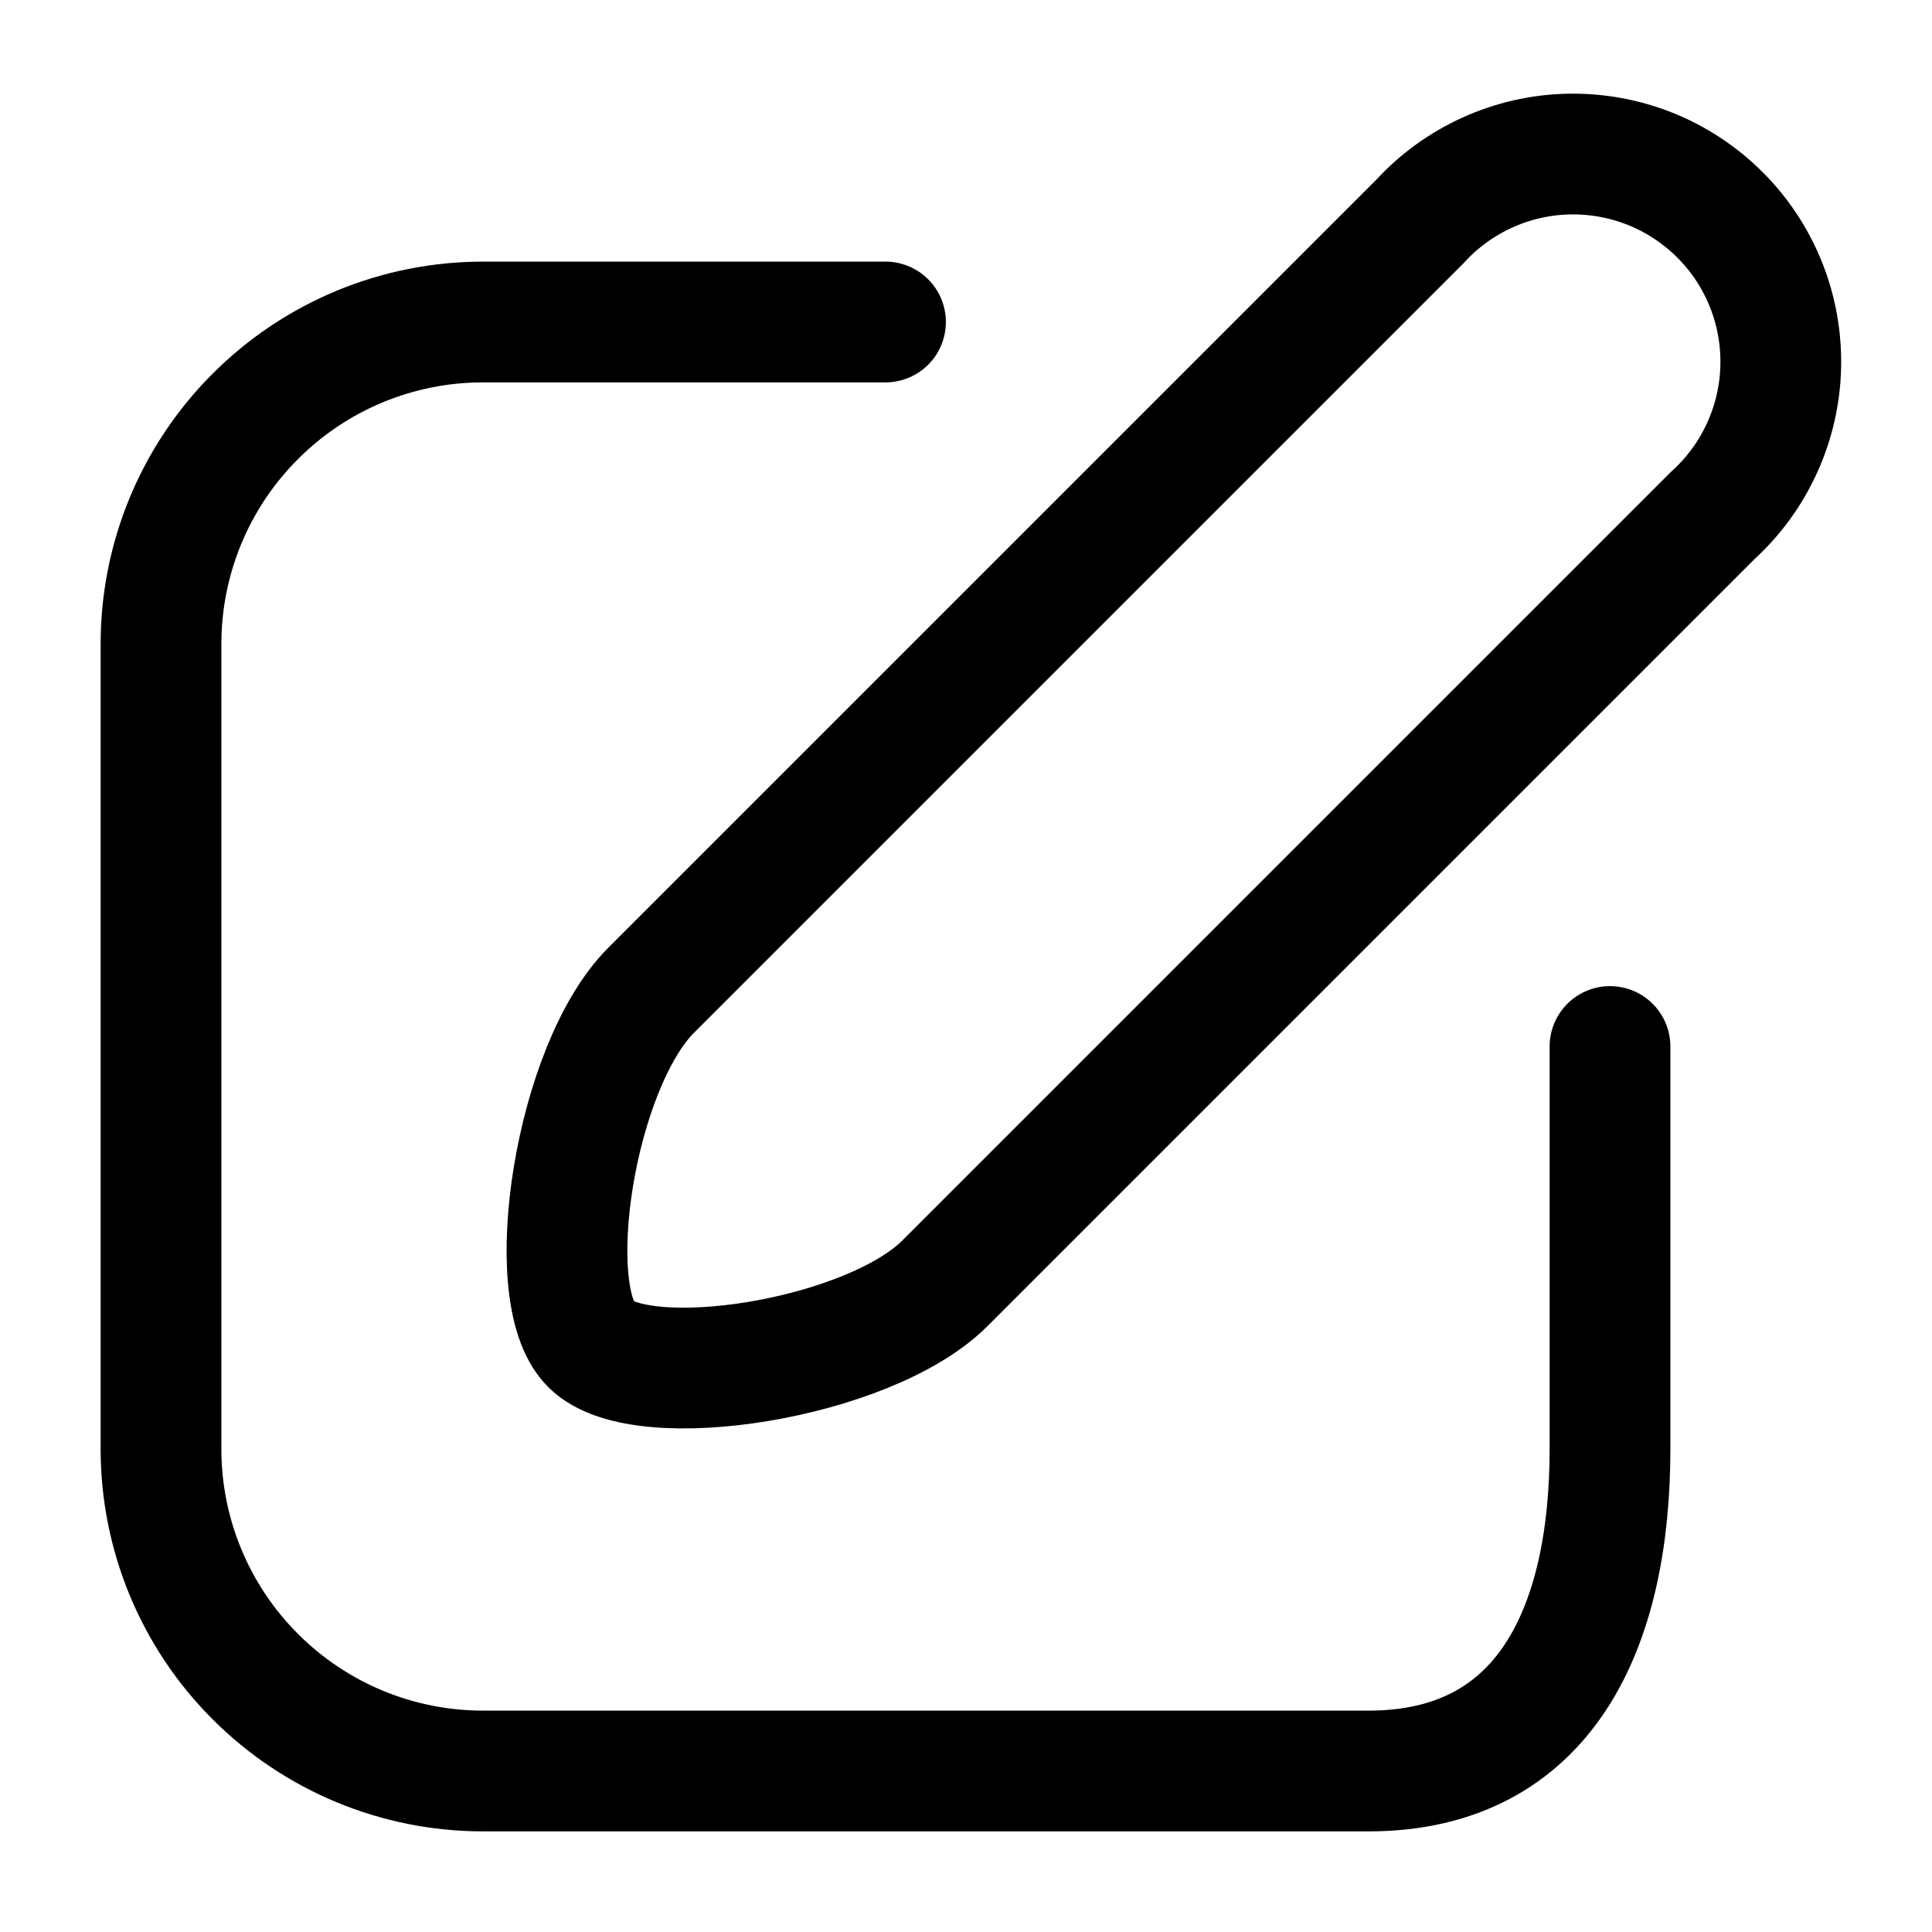
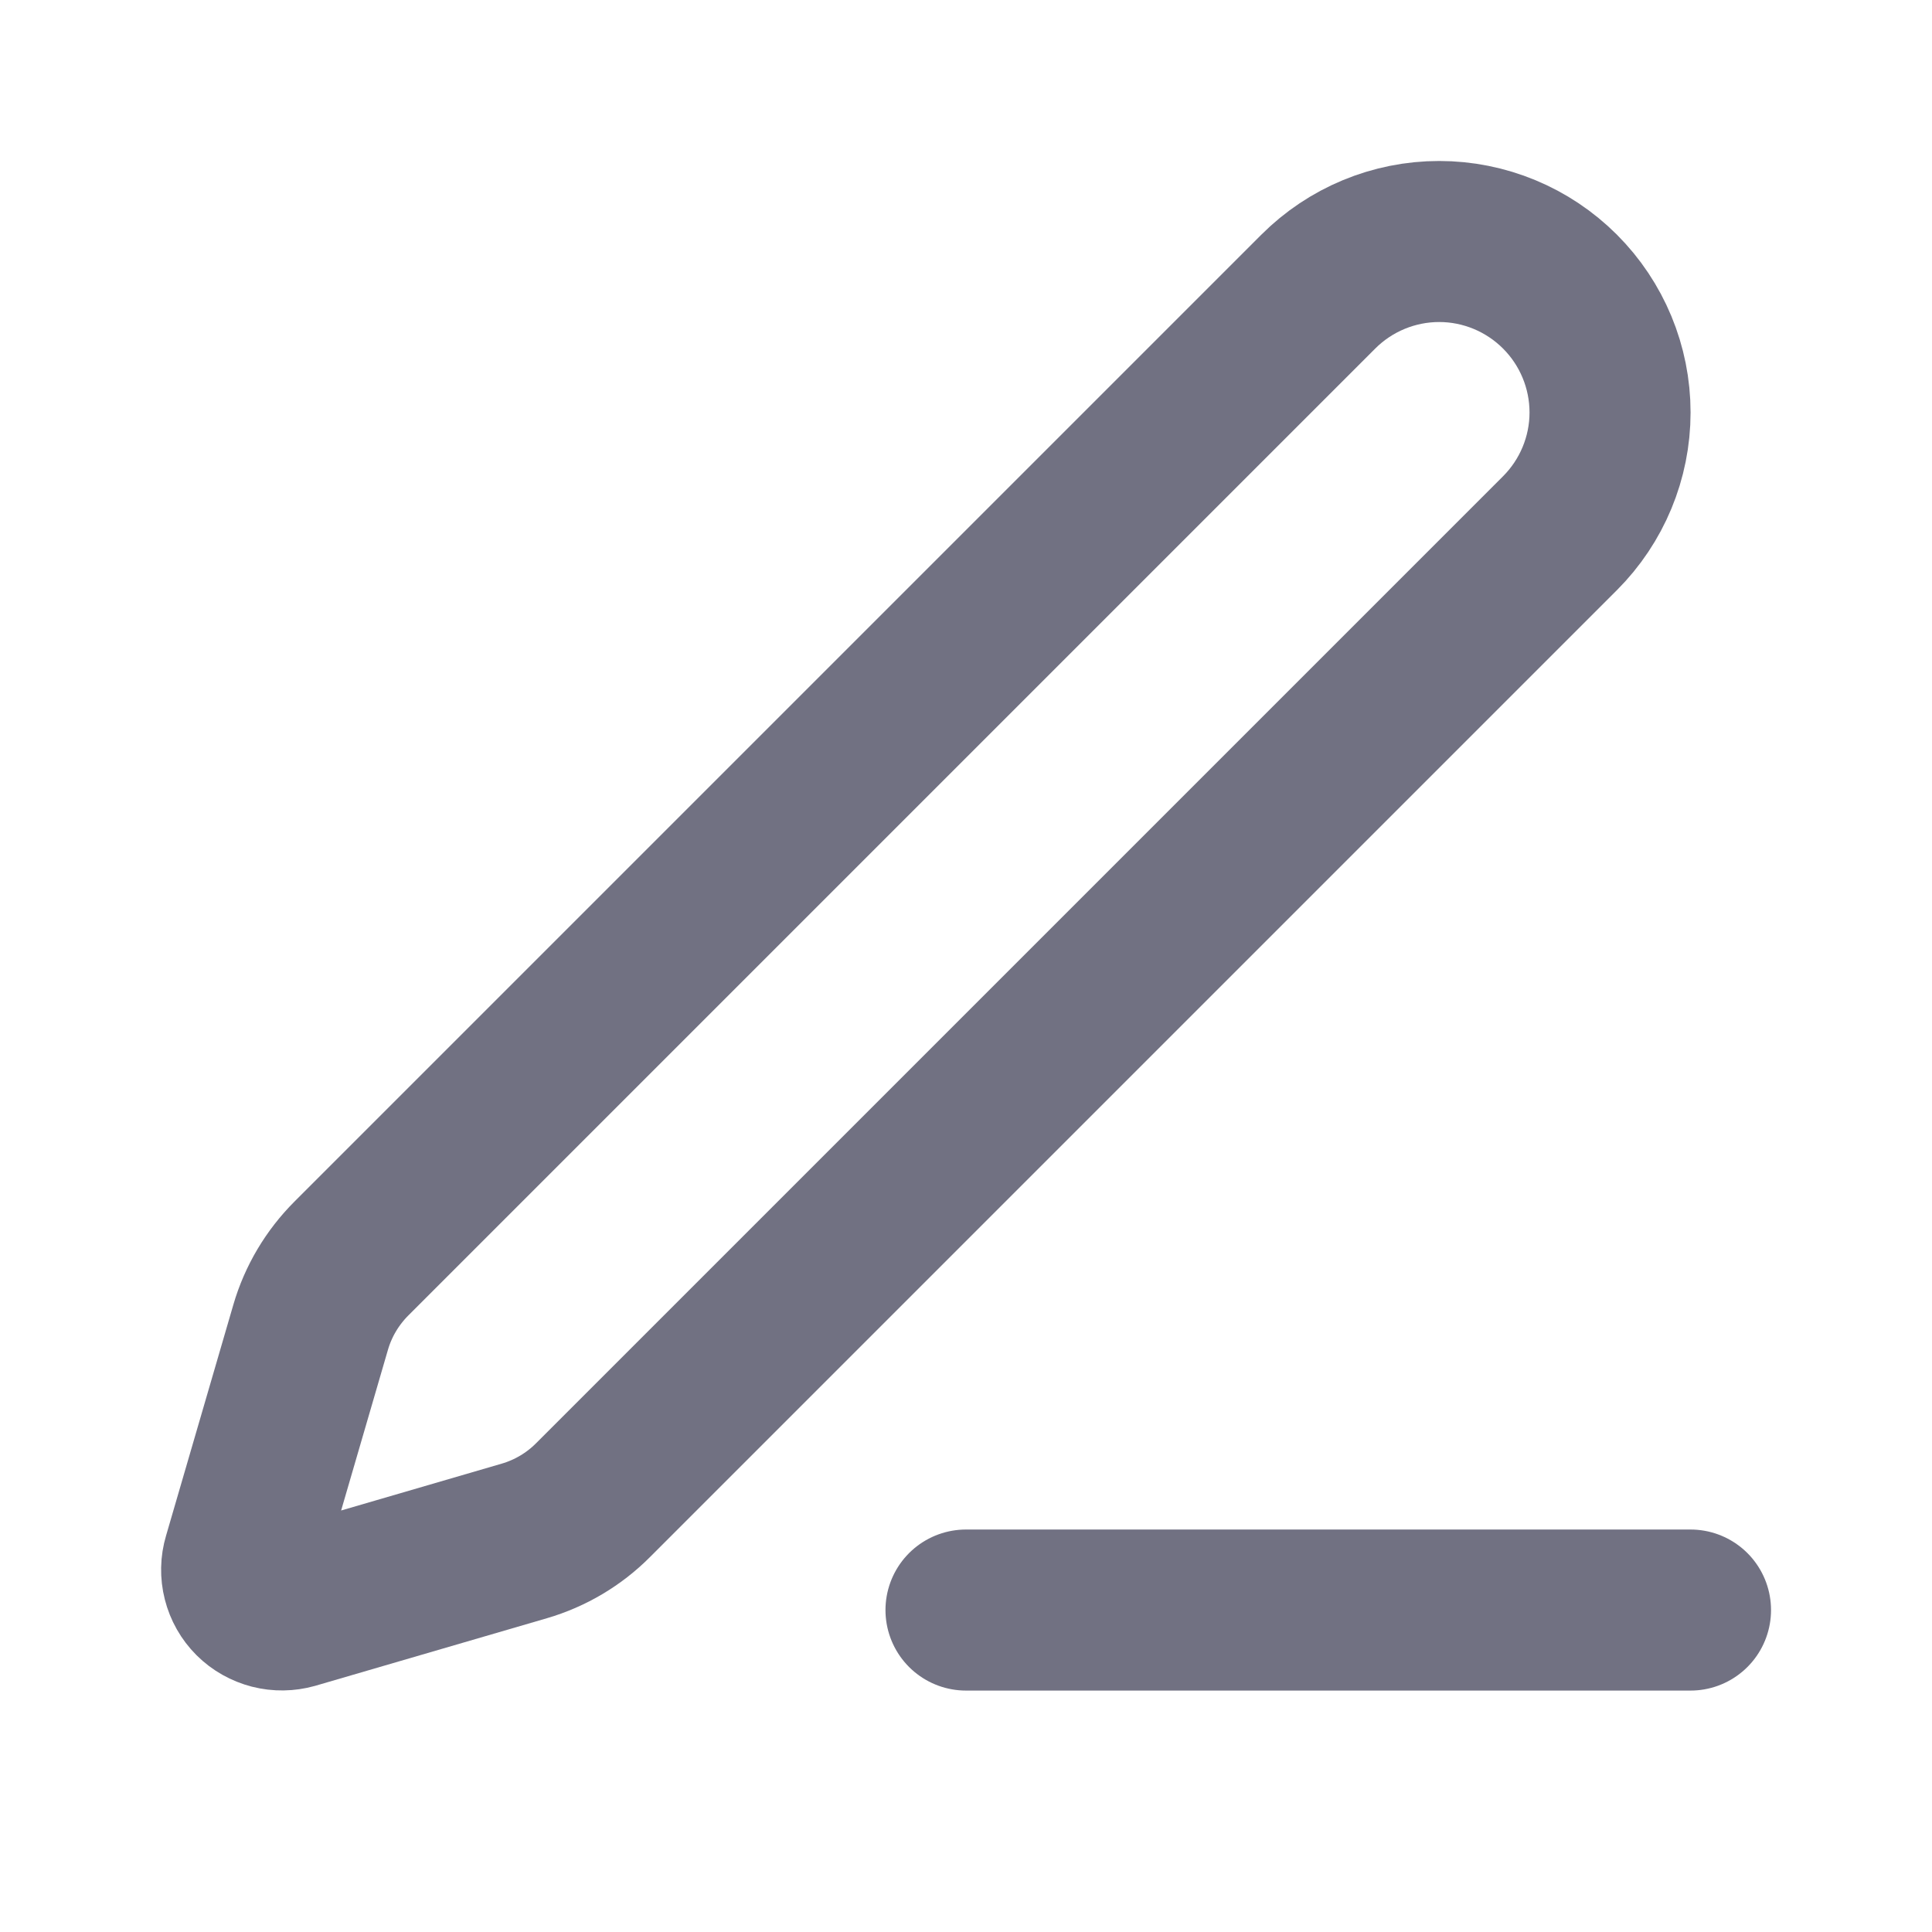
- <svg xmlns="http://www.w3.org/2000/svg" width="800px" height="800px" viewBox="0 0 24 24" fill="none">
-   <path d="M21.28 6.4L11.74 15.94C10.79 16.89 7.97 17.33 7.34 16.7C6.71 16.07 7.14 13.25 8.09 12.3L17.64 2.75C17.875 2.493 18.16 2.287 18.478 2.143C18.796 1.999 19.139 1.921 19.488 1.914C19.836 1.907 20.182 1.97 20.506 2.1C20.829 2.23 21.122 2.425 21.369 2.672C21.615 2.918 21.808 3.212 21.938 3.536C22.067 3.86 22.129 4.206 22.121 4.555C22.113 4.903 22.034 5.246 21.889 5.564C21.745 5.881 21.538 6.165 21.28 6.4V6.4Z" stroke="#000000" stroke-width="1.5" stroke-linecap="round" stroke-linejoin="round" />
-   <path d="M11 4H6C4.939 4 3.922 4.421 3.172 5.172C2.421 5.922 2 6.939 2 8V18C2 19.061 2.421 20.078 3.172 20.828C3.922 21.579 4.939 22 6 22H17C19.21 22 20 20.2 20 18V13" stroke="#000000" stroke-width="1.5" stroke-linecap="round" stroke-linejoin="round" />
+ <svg xmlns="http://www.w3.org/2000/svg" width="14" height="14" viewBox="0 0 14 14" fill="none">
+   <path d="M7 11.667H12.25" stroke="#717182" stroke-width="1.167" stroke-linecap="round" stroke-linejoin="round" />
+   <path d="M9.553 2.113C9.785 1.881 10.1 1.75 10.429 1.75C10.757 1.75 11.072 1.881 11.304 2.113C11.536 2.345 11.667 2.66 11.667 2.989C11.667 3.317 11.536 3.632 11.304 3.864L4.298 10.87C4.16 11.009 3.988 11.111 3.8 11.166L2.124 11.655C2.074 11.669 2.021 11.67 1.97 11.657C1.92 11.644 1.873 11.618 1.836 11.581C1.799 11.544 1.773 11.498 1.76 11.447C1.747 11.396 1.748 11.343 1.763 11.293L2.251 9.618C2.306 9.429 2.408 9.258 2.547 9.119L9.553 2.113Z" stroke="#717182" stroke-width="1.167" stroke-linecap="round" stroke-linejoin="round" />
</svg>
